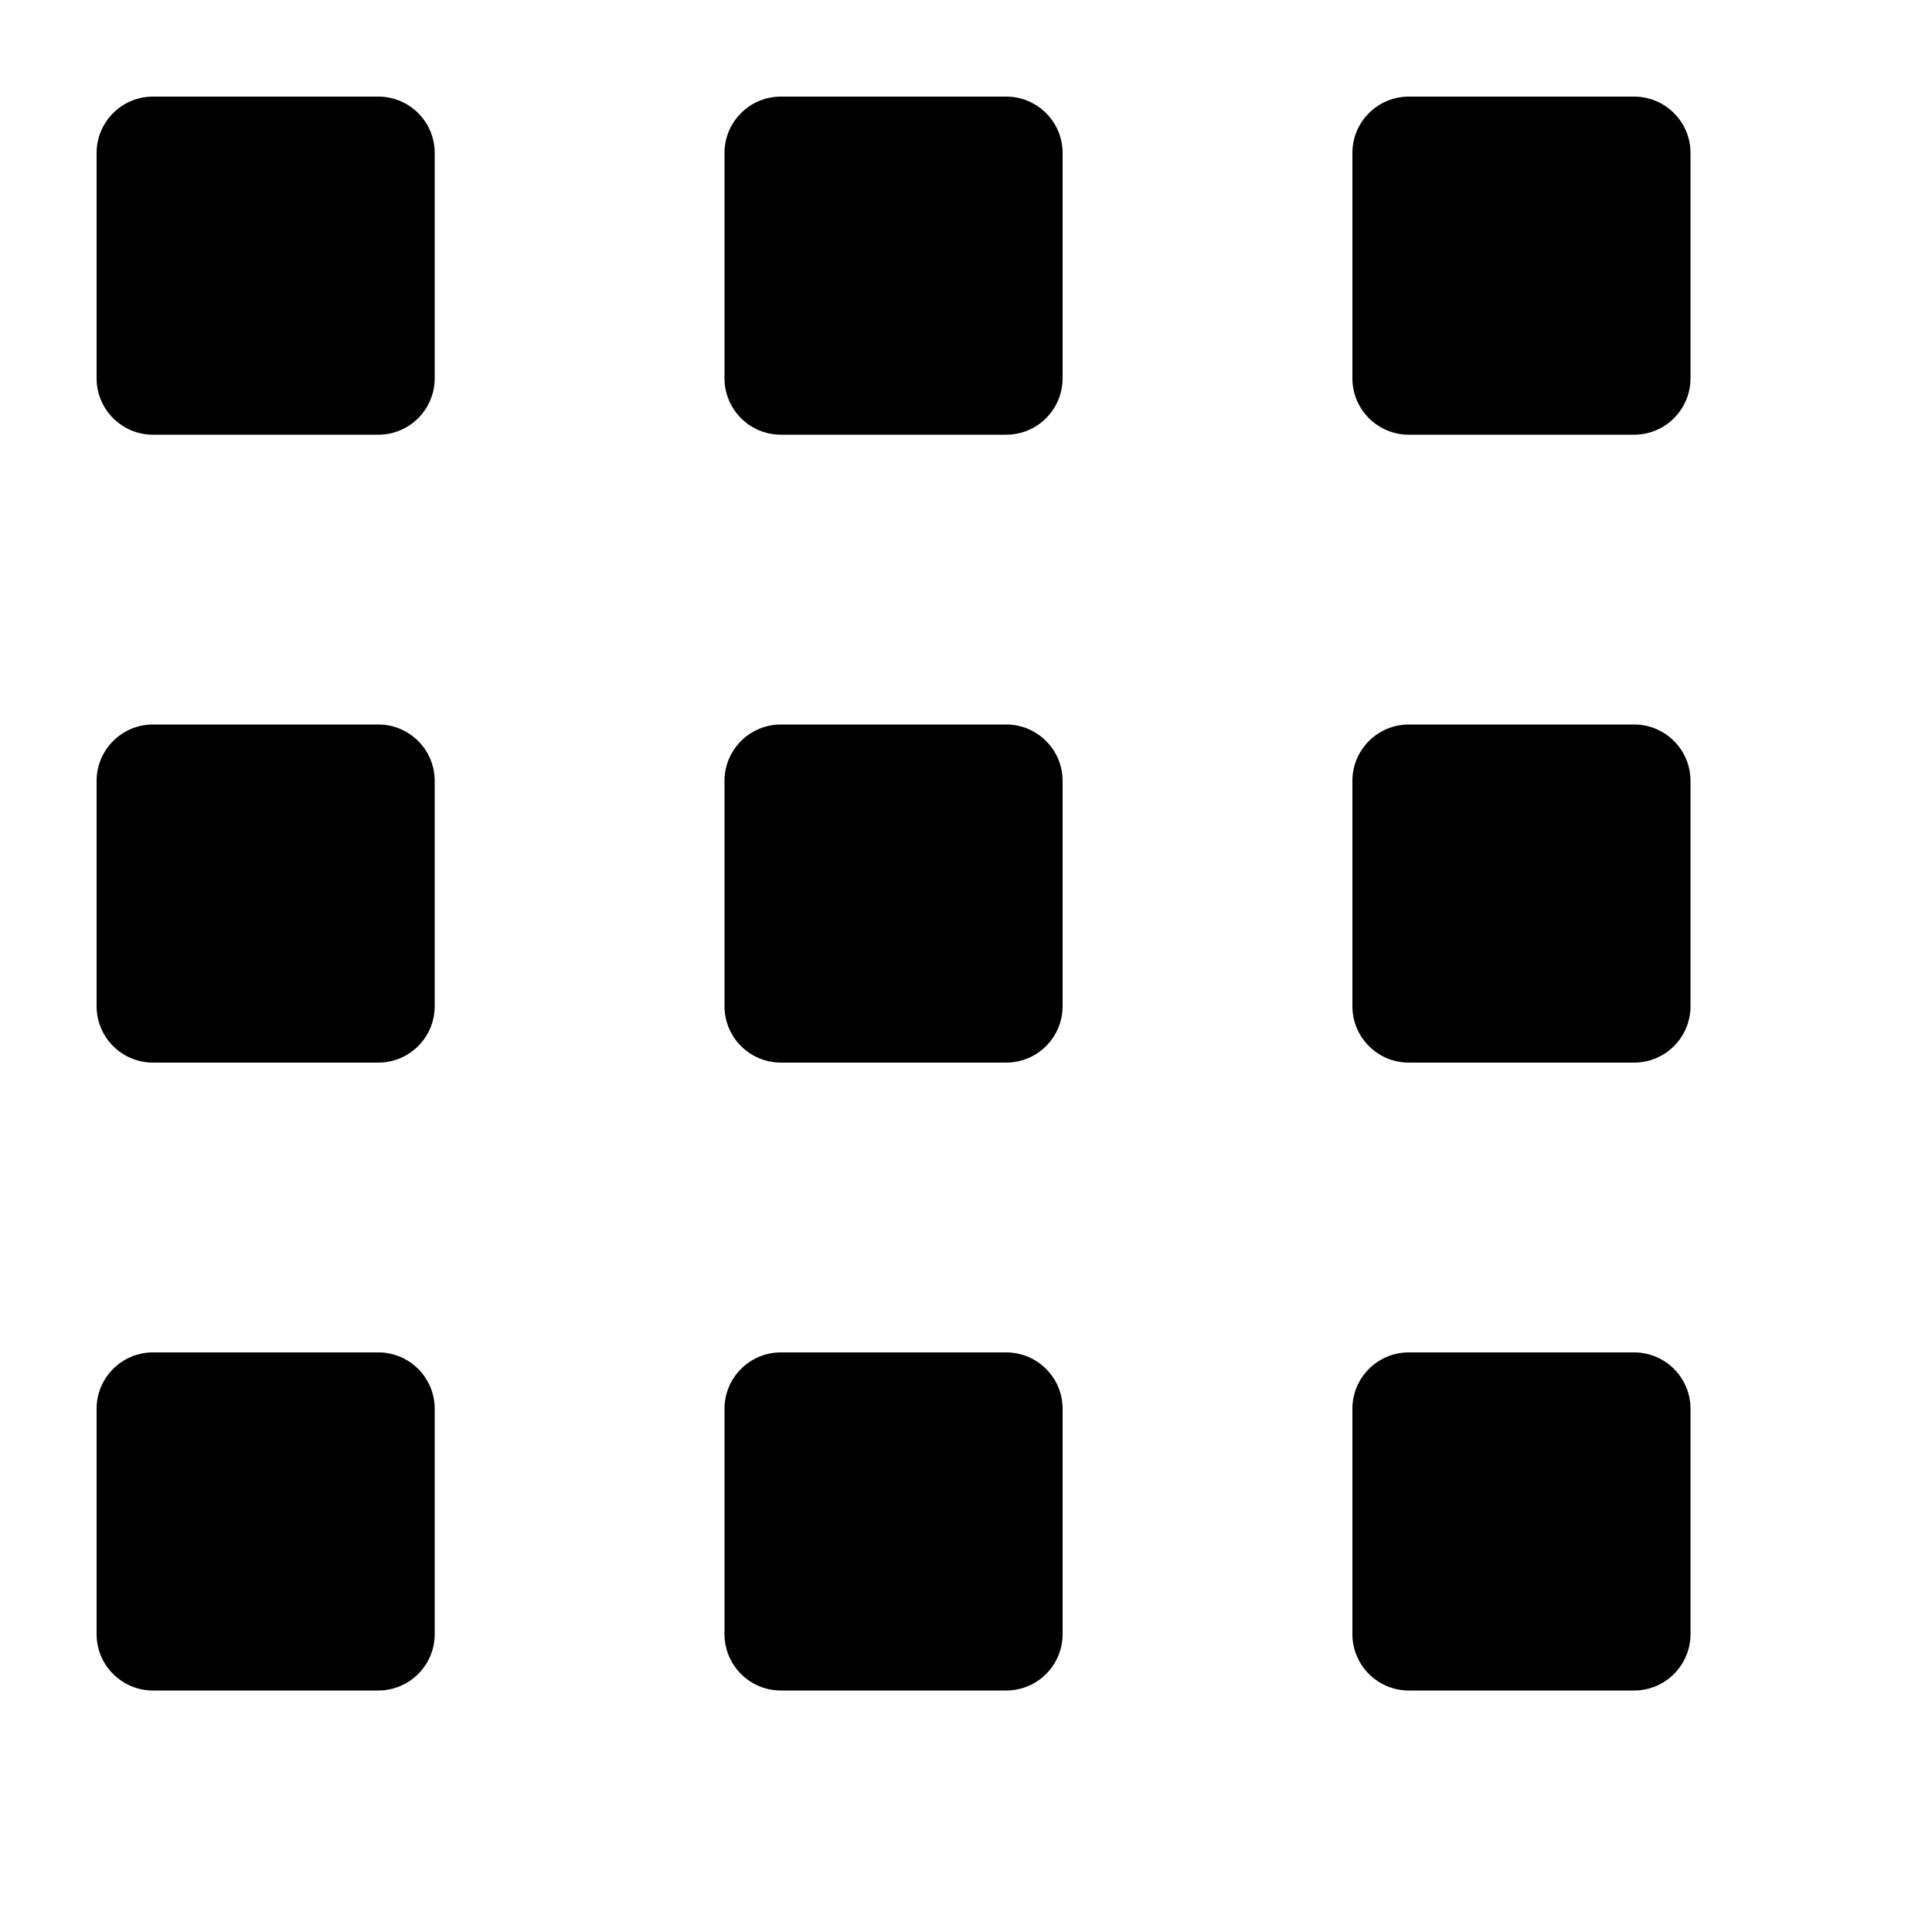
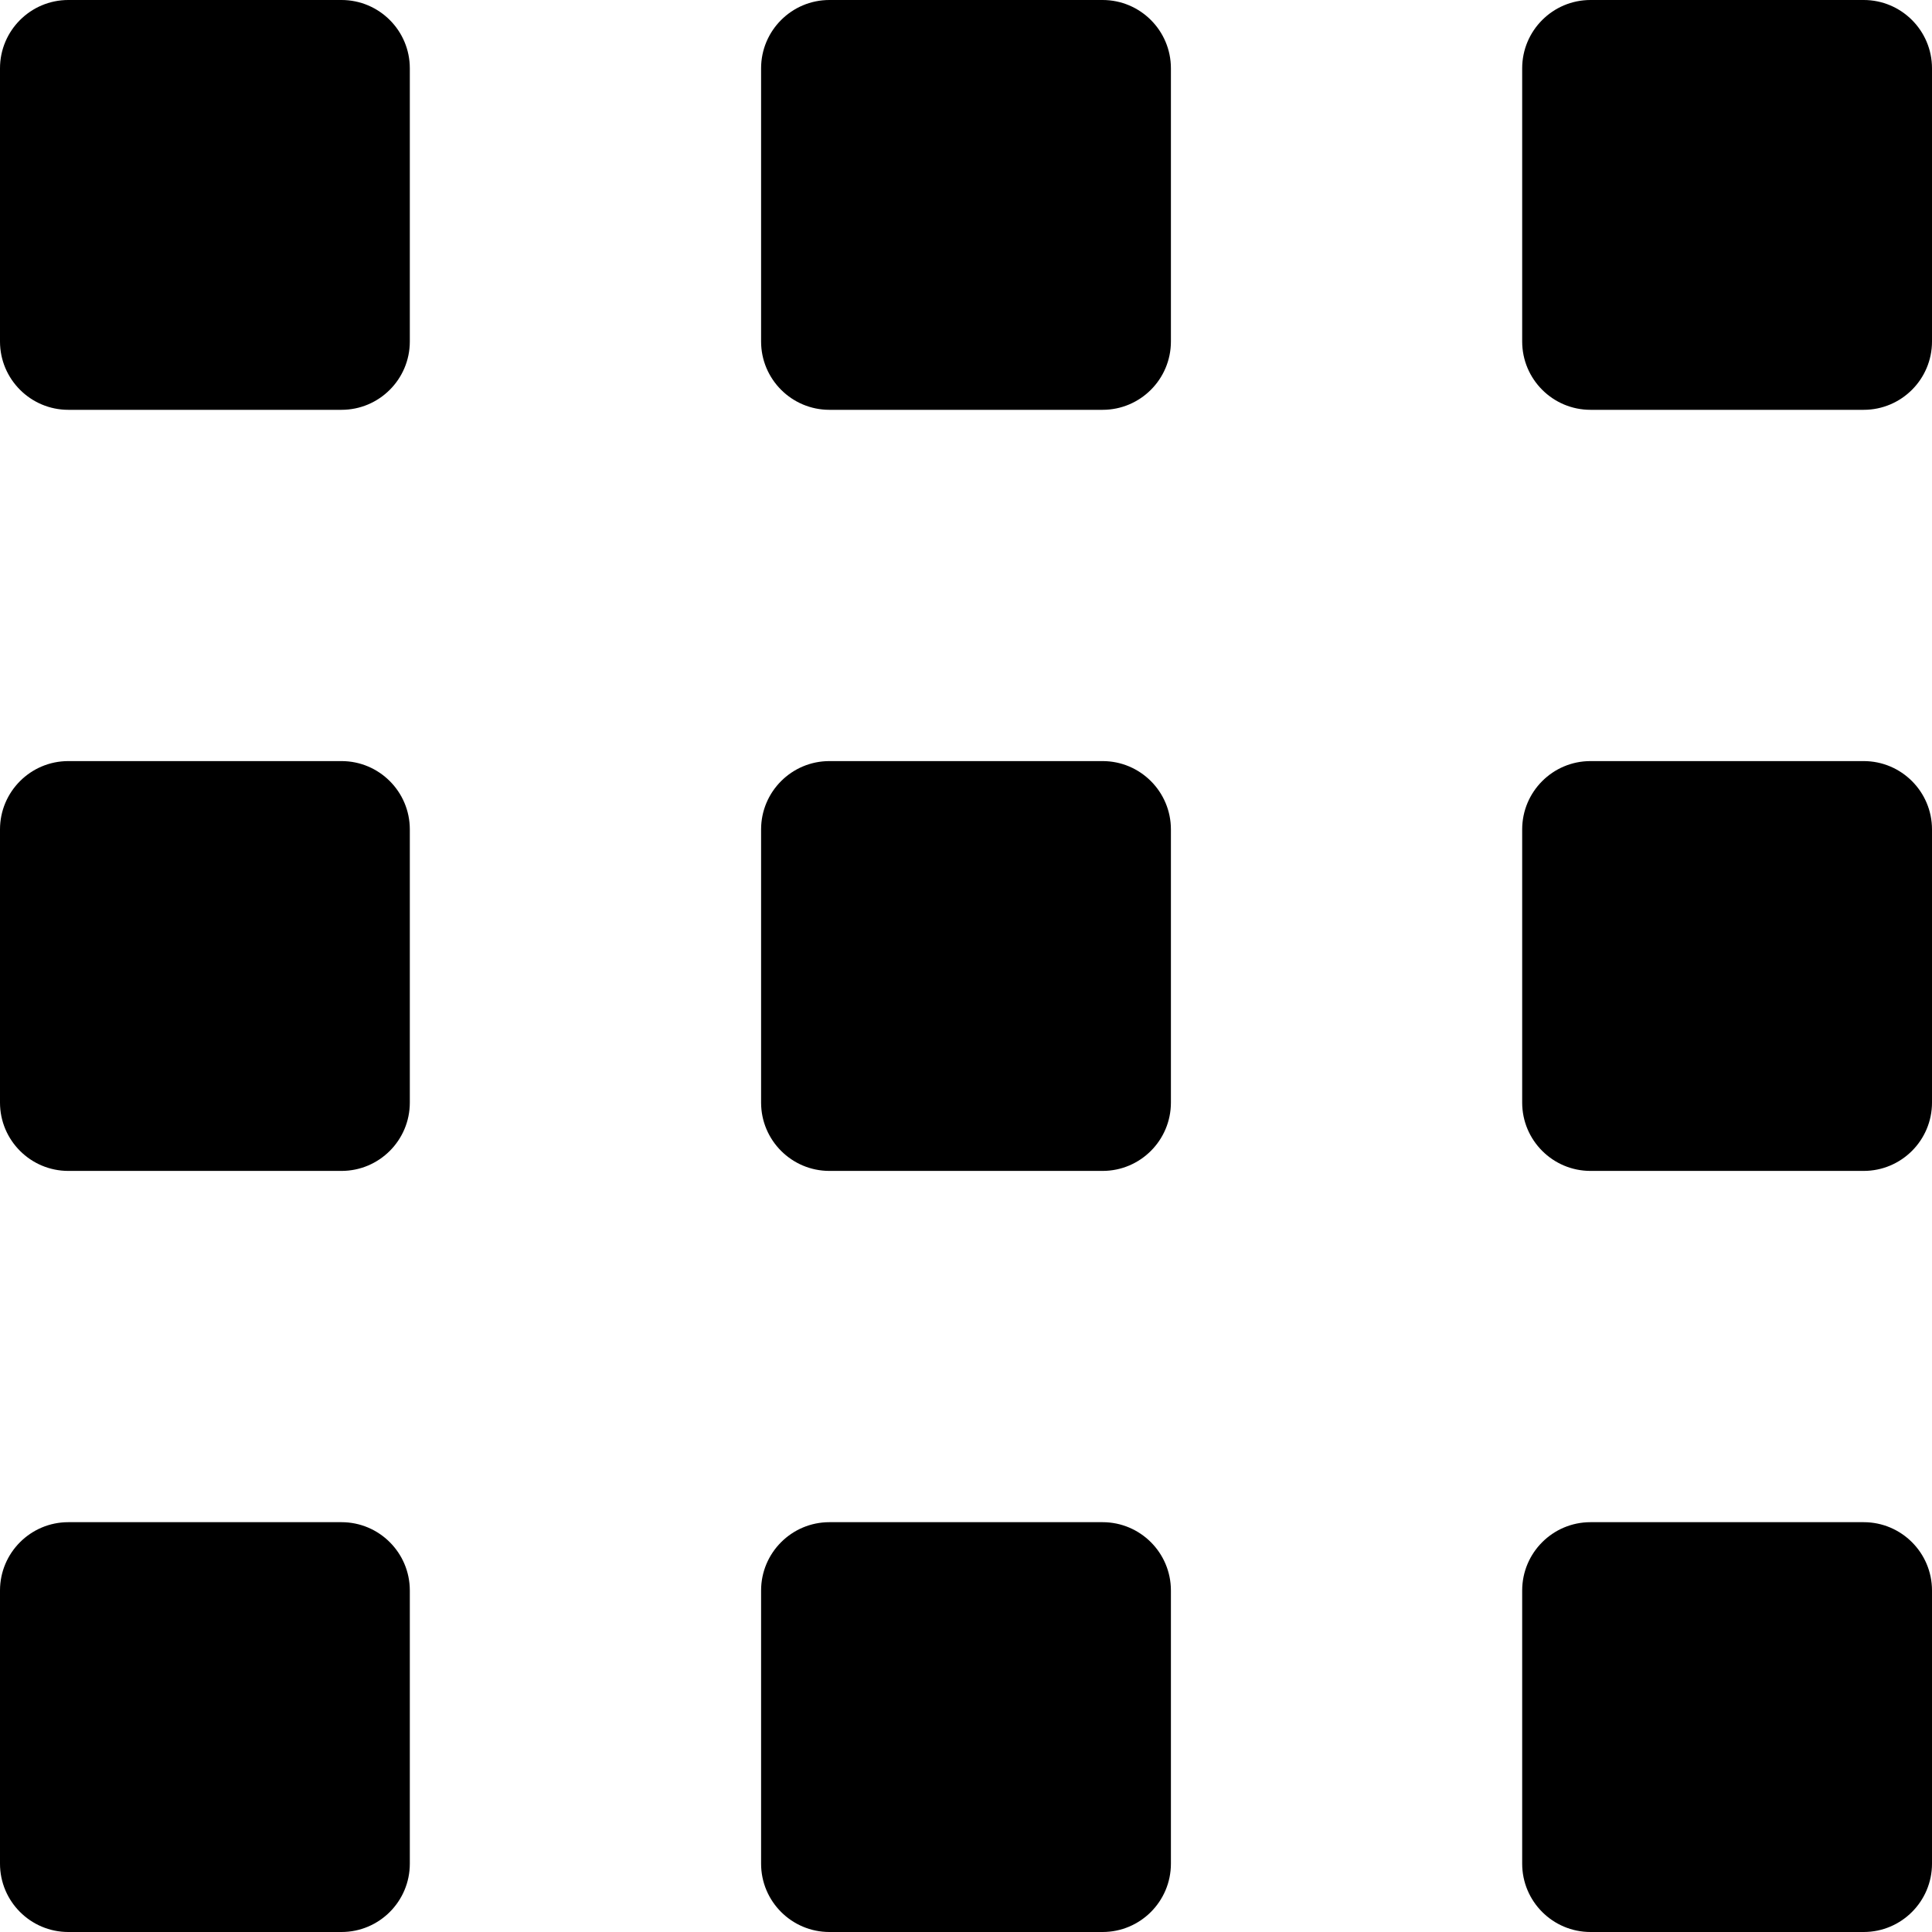
- <svg xmlns="http://www.w3.org/2000/svg" width="40" height="40" viewBox="0 0 40 40" fill="none">
+ <svg xmlns="http://www.w3.org/2000/svg" width="40" height="40" viewBox="2 2 33 33" fill="none">
  <path d="M7.833 2H3.167C2.523 2 2 2.523 2 3.167V7.833C2 8.477 2.523 9 3.167 9H7.833C8.477 9 9 8.477 9 7.833V3.167C9 2.523 8.477 2 7.833 2Z" fill="black" />
  <path d="M7.833 15H3.167C2.523 15 2 15.523 2 16.167V20.833C2 21.477 2.523 22 3.167 22H7.833C8.477 22 9 21.477 9 20.833V16.167C9 15.523 8.477 15 7.833 15Z" fill="black" />
  <path d="M7.833 28H3.167C2.523 28 2 28.523 2 29.167V33.833C2 34.477 2.523 35 3.167 35H7.833C8.477 35 9 34.477 9 33.833V29.167C9 28.523 8.477 28 7.833 28Z" fill="black" />
  <path d="M20.833 2H16.167C15.523 2 15 2.523 15 3.167V7.833C15 8.477 15.523 9 16.167 9H20.833C21.477 9 22 8.477 22 7.833V3.167C22 2.523 21.477 2 20.833 2Z" fill="black" />
  <path d="M20.833 15H16.167C15.523 15 15 15.523 15 16.167V20.833C15 21.477 15.523 22 16.167 22H20.833C21.477 22 22 21.477 22 20.833V16.167C22 15.523 21.477 15 20.833 15Z" fill="black" />
  <path d="M20.833 28H16.167C15.523 28 15 28.523 15 29.167V33.833C15 34.477 15.523 35 16.167 35H20.833C21.477 35 22 34.477 22 33.833V29.167C22 28.523 21.477 28 20.833 28Z" fill="black" />
  <path d="M33.833 2H29.167C28.523 2 28 2.523 28 3.167V7.833C28 8.477 28.523 9 29.167 9H33.833C34.477 9 35 8.477 35 7.833V3.167C35 2.523 34.477 2 33.833 2Z" fill="black" />
  <path d="M33.833 15H29.167C28.523 15 28 15.523 28 16.167V20.833C28 21.477 28.523 22 29.167 22H33.833C34.477 22 35 21.477 35 20.833V16.167C35 15.523 34.477 15 33.833 15Z" fill="black" />
  <path d="M33.833 28H29.167C28.523 28 28 28.523 28 29.167V33.833C28 34.477 28.523 35 29.167 35H33.833C34.477 35 35 34.477 35 33.833V29.167C35 28.523 34.477 28 33.833 28Z" fill="black" />
</svg>
